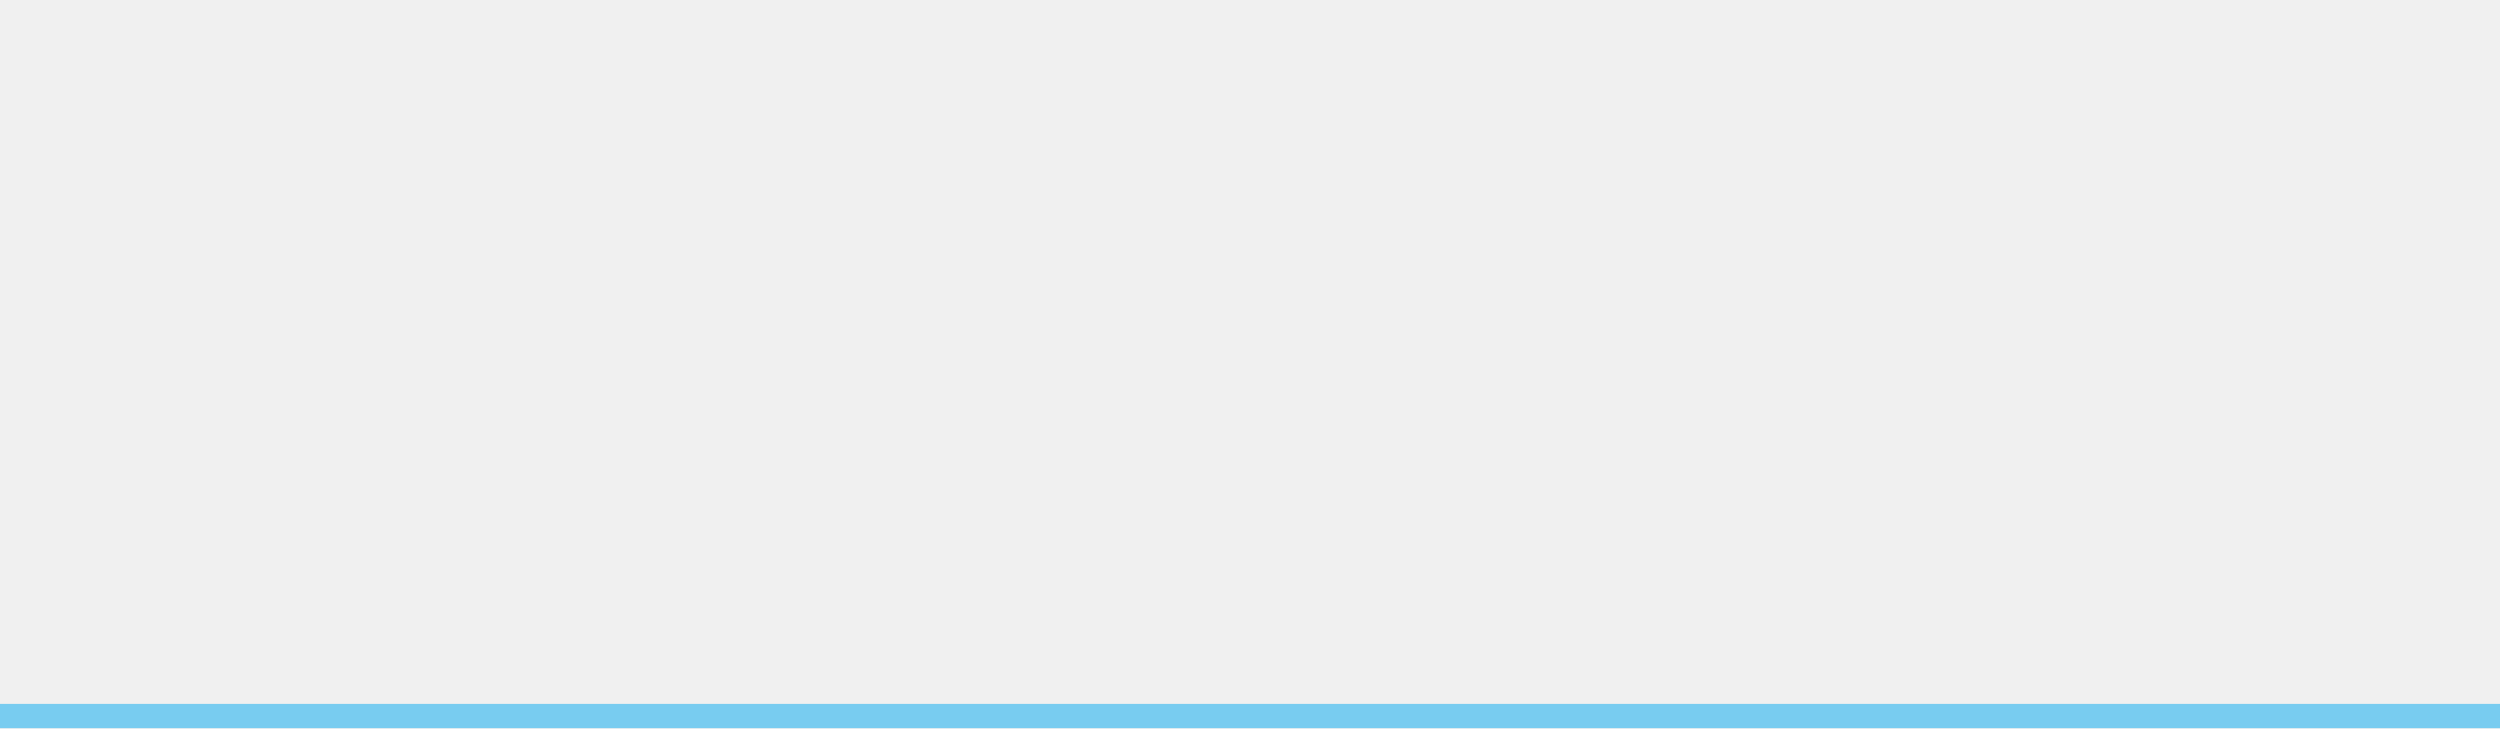
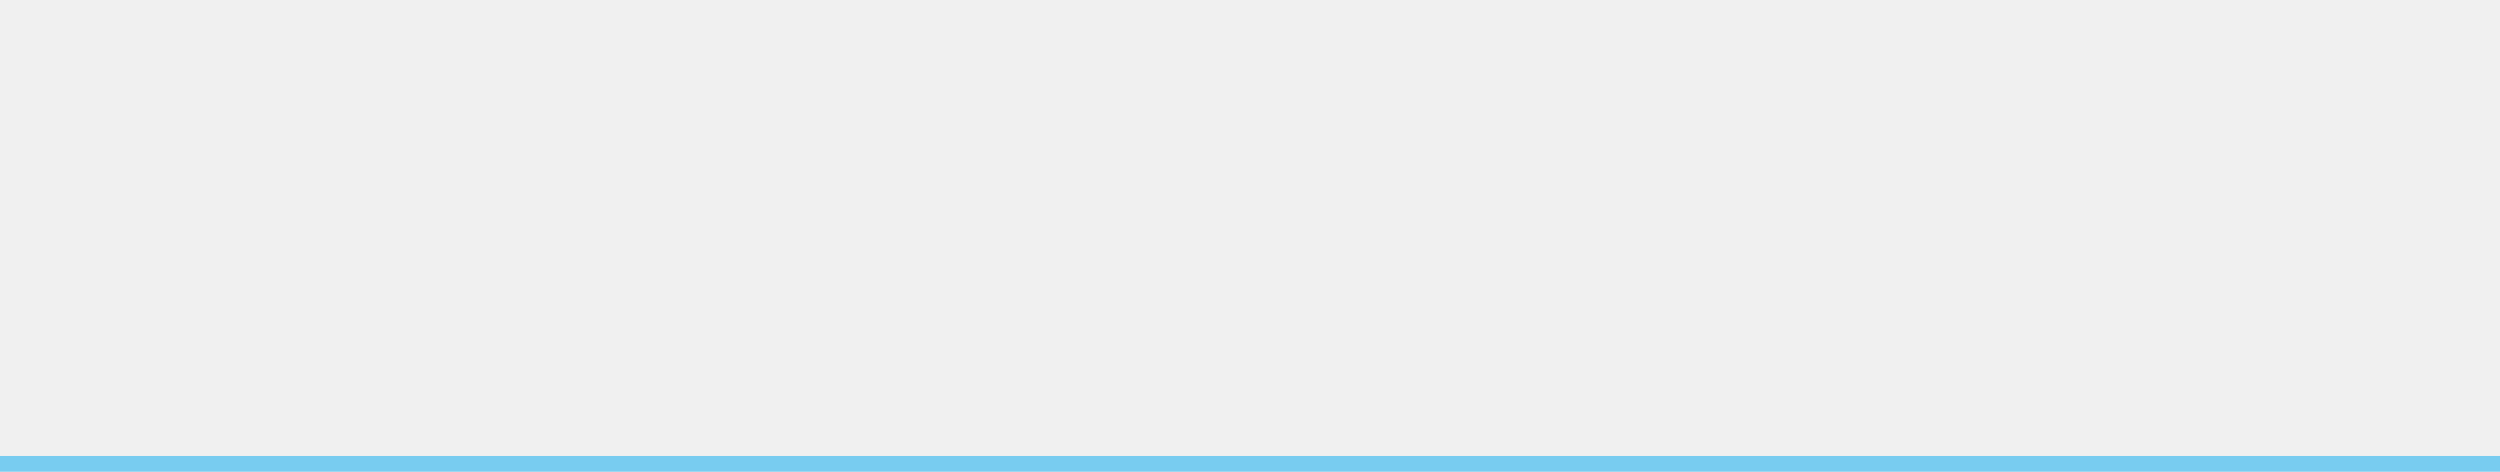
- <svg xmlns="http://www.w3.org/2000/svg" version="1.1" width="103px" height="30px">
-   <g transform="matrix(1 0 0 1 -726 -537 )">
-     <path d="M 726 537  L 829 537  L 829 566  L 726 566  L 726 537  Z " fill-rule="nonzero" fill="#ffffff" stroke="none" fill-opacity="0" />
-     <path d="M 829 566.5  L 726 566.5  " stroke-width="1" stroke="#00a9f2" fill="none" stroke-opacity="0.498" />
+ <svg xmlns="http://www.w3.org/2000/svg" version="1.1" width="159px" height="30px">
+   <g transform="matrix(1 0 0 1 -567 -537 )">
+     <path d="M 567 537  L 726 537  L 726 566  L 567 566  L 567 537  Z " fill-rule="nonzero" fill="#ffffff" stroke="none" fill-opacity="0" />
+     <path d="M 726 566.5  L 567 566.5  " stroke-width="1" stroke="#00a9f2" fill="none" stroke-opacity="0.498" />
  </g>
</svg>
